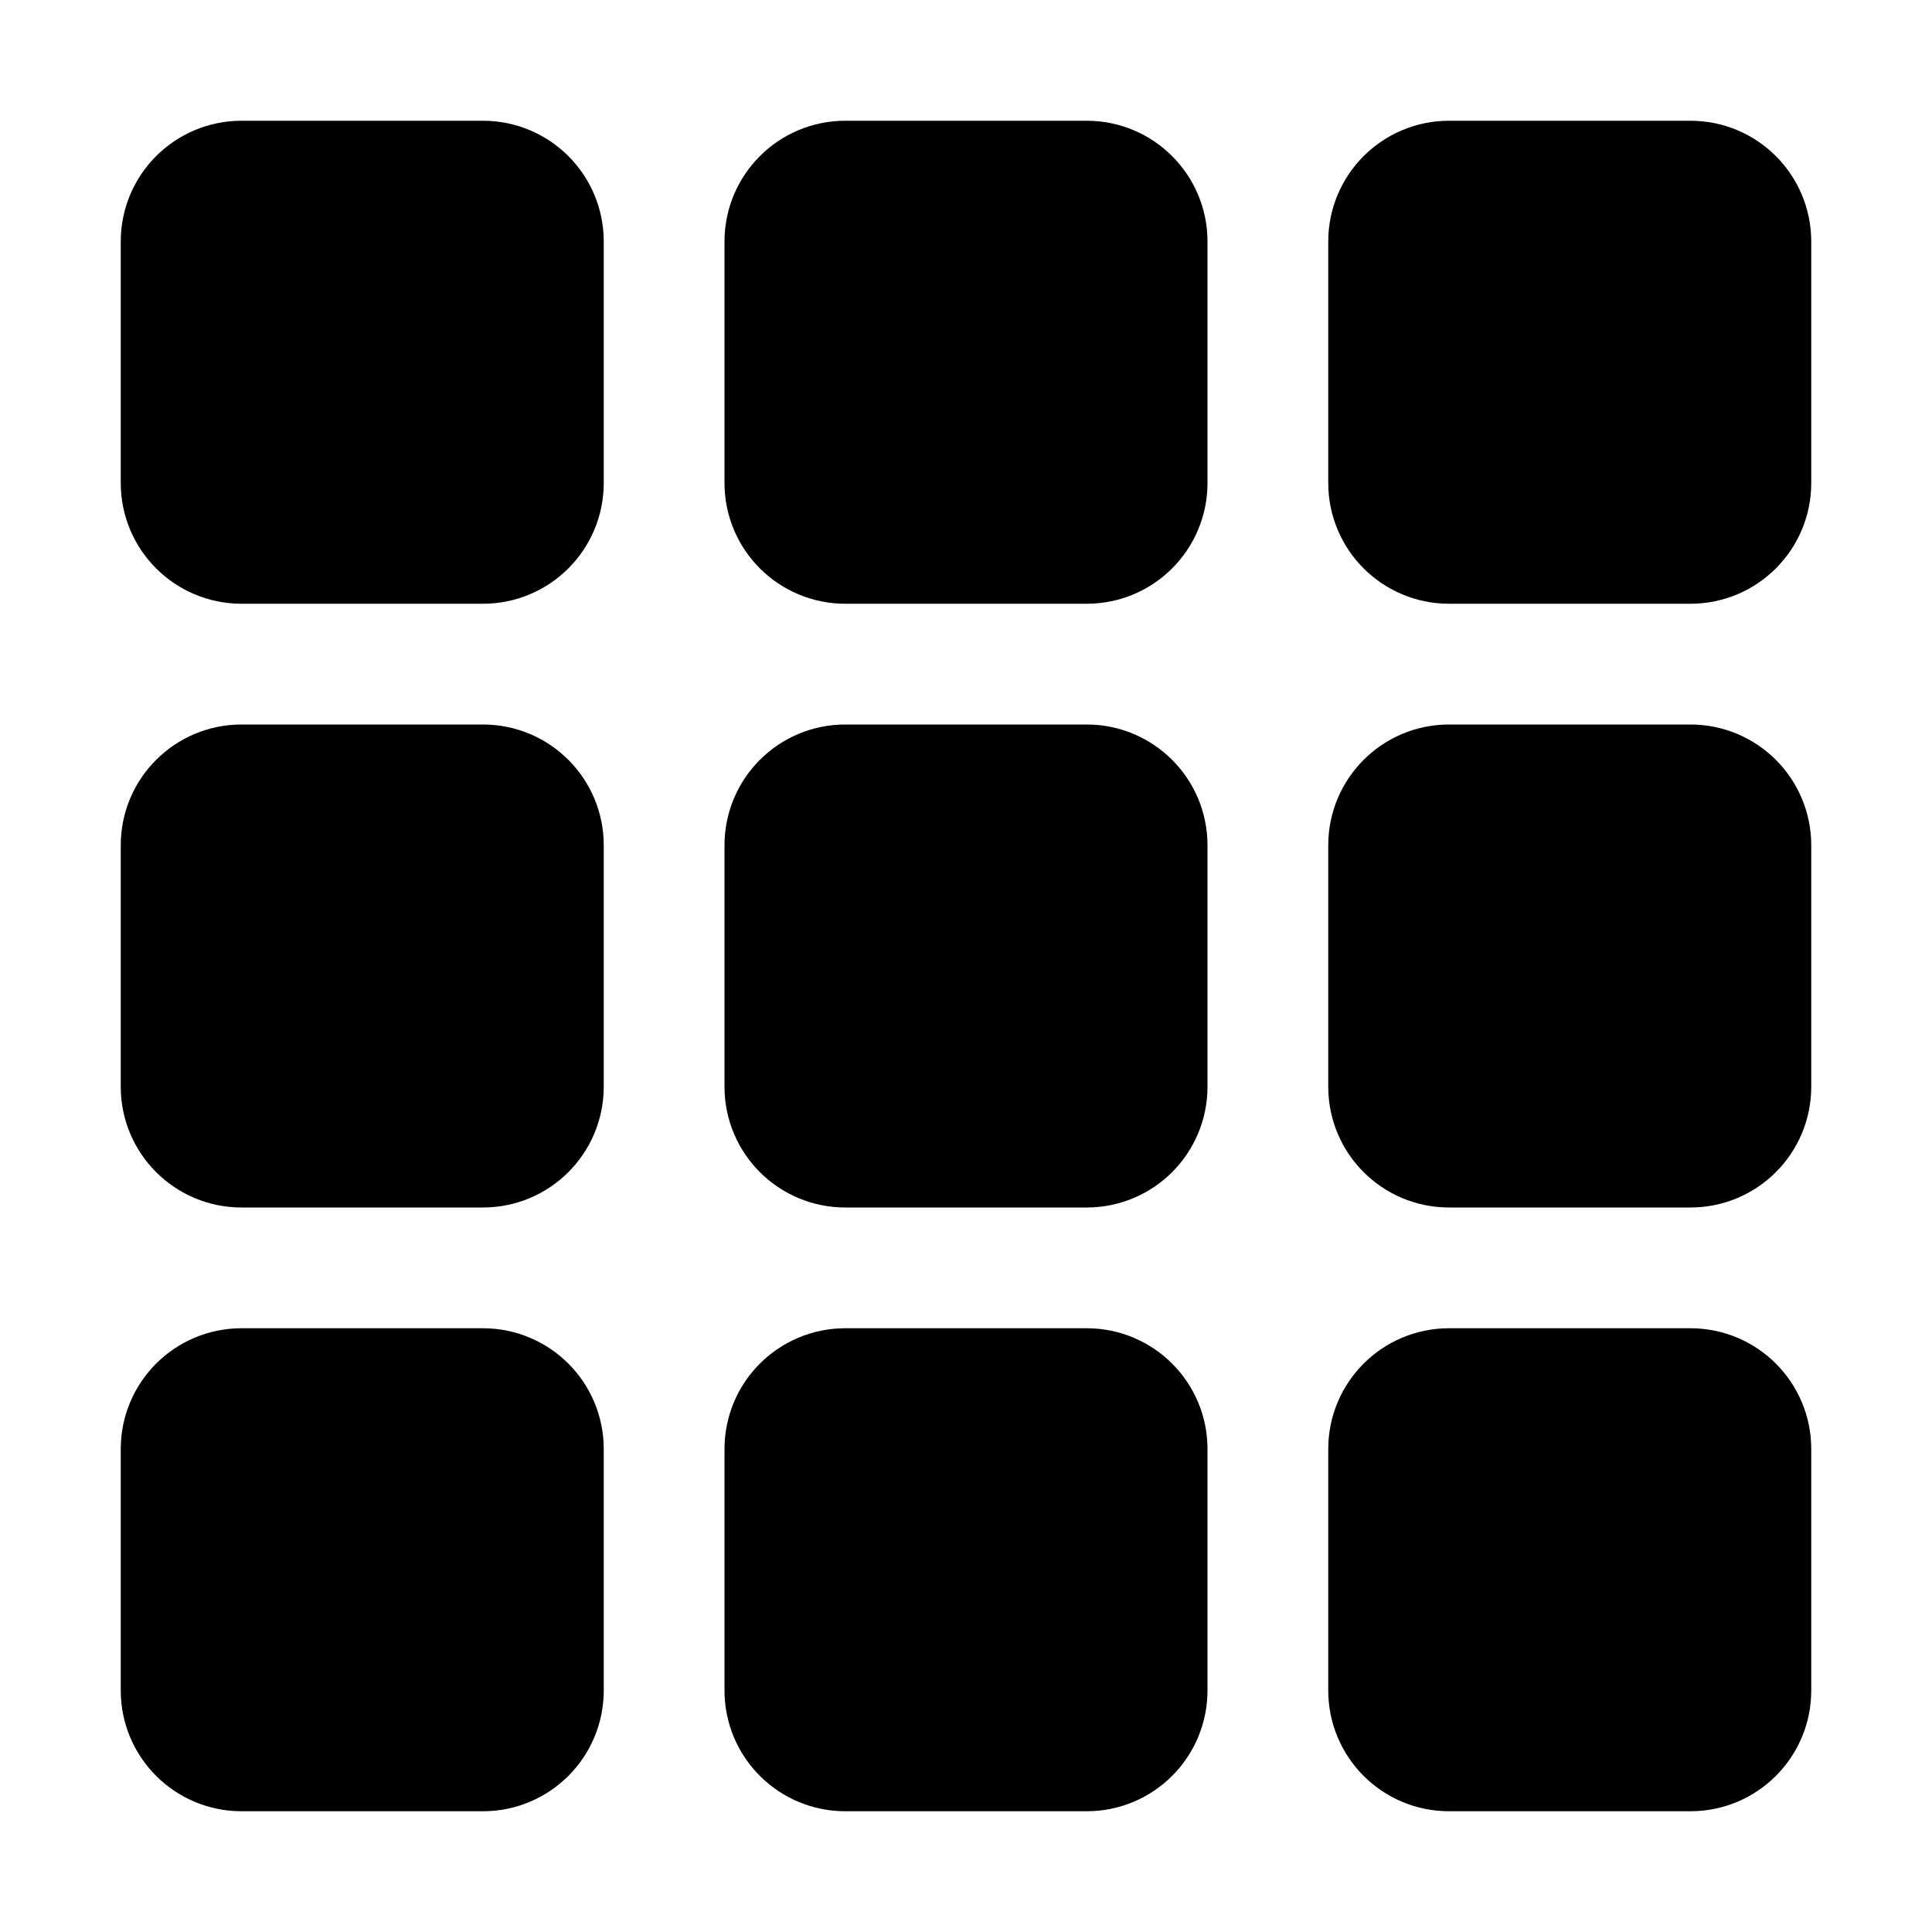
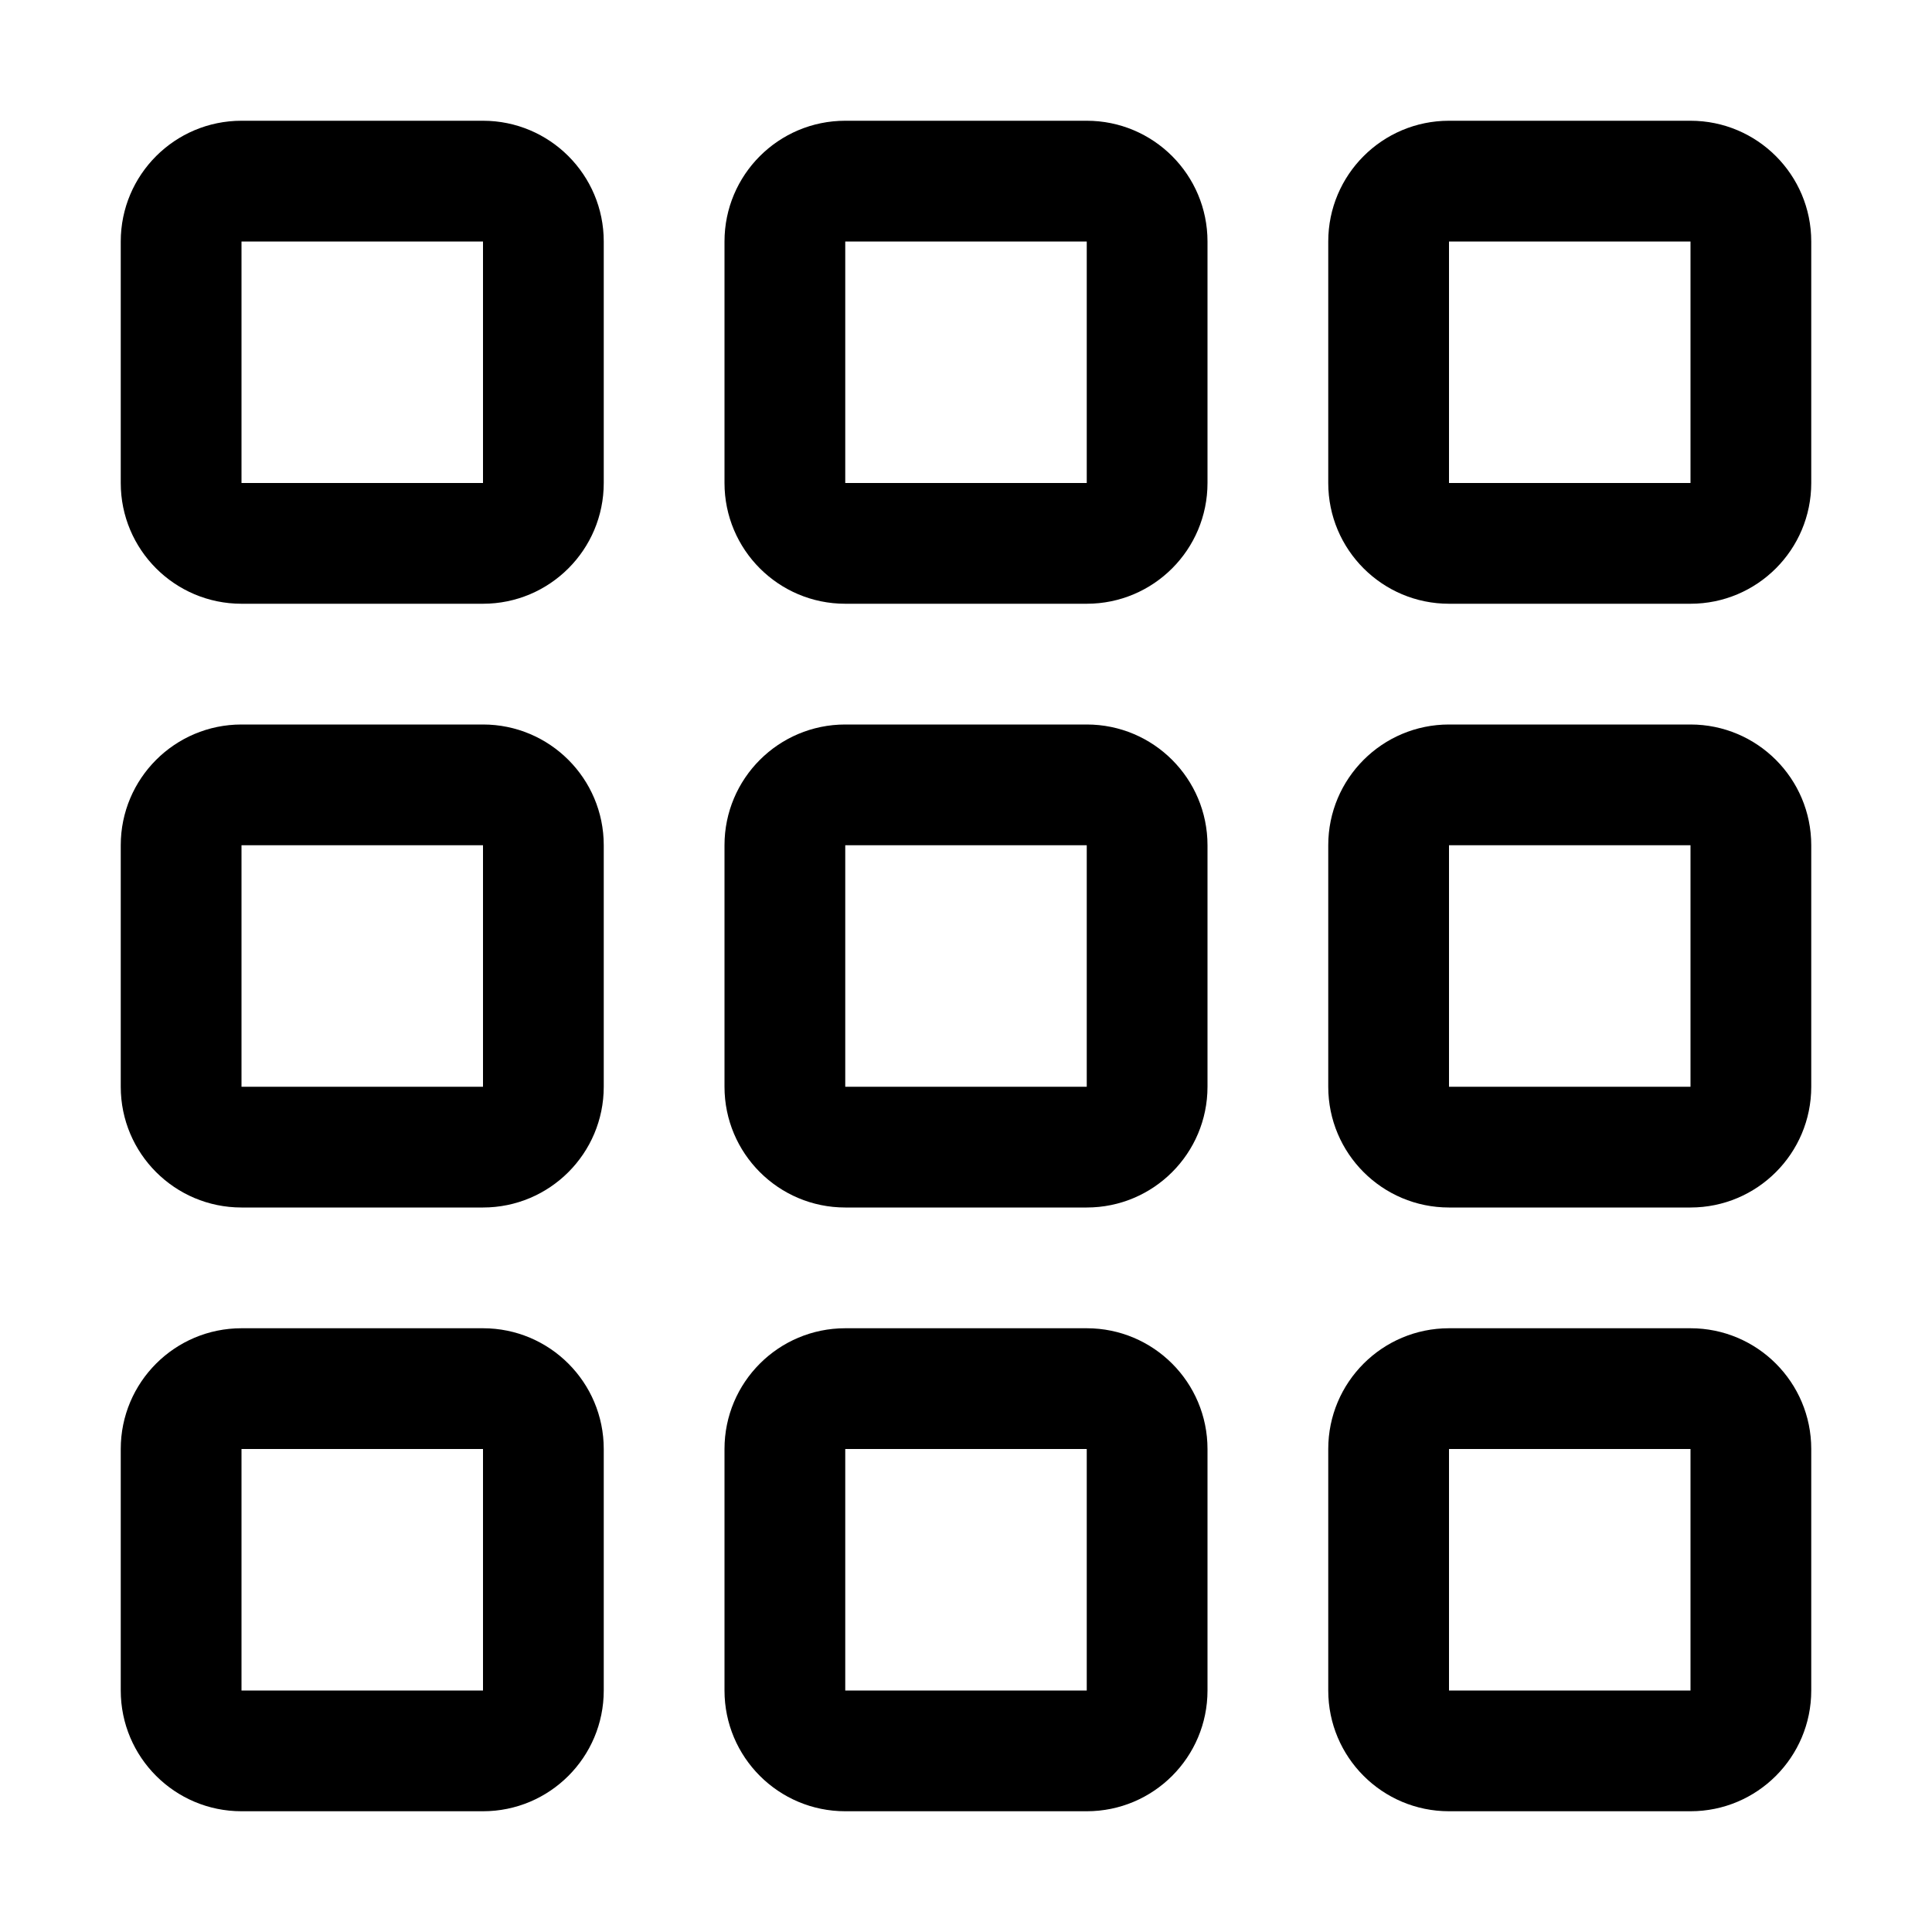
<svg xmlns="http://www.w3.org/2000/svg" class="bi bi-grid-3x3-gap" width="1em" height="1em" viewBox="0 0 16 16" fill="currentColor">
-   <path stroke="#000" d="M1.5 2a.5.5 0 01.5-.5h2a.5.5 0 01.5.5v2a.5.5 0 01-.5.5H2a.5.5 0 01-.5-.5V2zm5 0a.5.5 0 01.5-.5h2a.5.5 0 01.5.5v2a.5.5 0 01-.5.5H7a.5.5 0 01-.5-.5V2zm5 0a.5.5 0 01.5-.5h2a.5.5 0 01.5.5v2a.5.5 0 01-.5.5h-2a.5.5 0 01-.5-.5V2zm-10 5a.5.5 0 01.5-.5h2a.5.5 0 01.5.5v2a.5.5 0 01-.5.5H2a.5.5 0 01-.5-.5V7zm5 0a.5.5 0 01.5-.5h2a.5.5 0 01.5.5v2a.5.5 0 01-.5.5H7a.5.5 0 01-.5-.5V7zm5 0a.5.5 0 01.5-.5h2a.5.5 0 01.5.5v2a.5.5 0 01-.5.5h-2a.5.5 0 01-.5-.5V7zm-10 5a.5.5 0 01.5-.5h2a.5.5 0 01.5.5v2a.5.5 0 01-.5.5H2a.5.5 0 01-.5-.5v-2zm5 0a.5.5 0 01.5-.5h2a.5.5 0 01.5.5v2a.5.5 0 01-.5.5H7a.5.5 0 01-.5-.5v-2zm5 0a.5.5 0 01.5-.5h2a.5.5 0 01.5.5v2a.5.5 0 01-.5.5h-2a.5.5 0 01-.5-.5v-2z" />
+   <path fill-rule="evenodd" d="M4 2H2v2h2V2zm1 12v-2a1 1 0 00-1-1H2a1 1 0 00-1 1v2a1 1 0 001 1h2a1 1 0 001-1zm0-5V7a1 1 0 00-1-1H2a1 1 0 00-1 1v2a1 1 0 001 1h2a1 1 0 001-1zm0-5V2a1 1 0 00-1-1H2a1 1 0 00-1 1v2a1 1 0 001 1h2a1 1 0 001-1zm5 10v-2a1 1 0 00-1-1H7a1 1 0 00-1 1v2a1 1 0 001 1h2a1 1 0 001-1zm0-5V7a1 1 0 00-1-1H7a1 1 0 00-1 1v2a1 1 0 001 1h2a1 1 0 001-1zm0-5V2a1 1 0 00-1-1H7a1 1 0 00-1 1v2a1 1 0 001 1h2a1 1 0 001-1zM9 2H7v2h2V2zm5 0h-2v2h2V2zM4 7H2v2h2V7zm5 0H7v2h2V7zm5 0h-2v2h2V7zM4 12H2v2h2v-2zm5 0H7v2h2v-2zm5 0h-2v2h2v-2zM12 1a1 1 0 00-1 1v2a1 1 0 001 1h2a1 1 0 001-1V2a1 1 0 00-1-1h-2zm-1 6a1 1 0 011-1h2a1 1 0 011 1v2a1 1 0 01-1 1h-2a1 1 0 01-1-1V7zm1 4a1 1 0 00-1 1v2a1 1 0 001 1h2a1 1 0 001-1v-2a1 1 0 00-1-1h-2z" clip-rule="evenodd" />
</svg>
